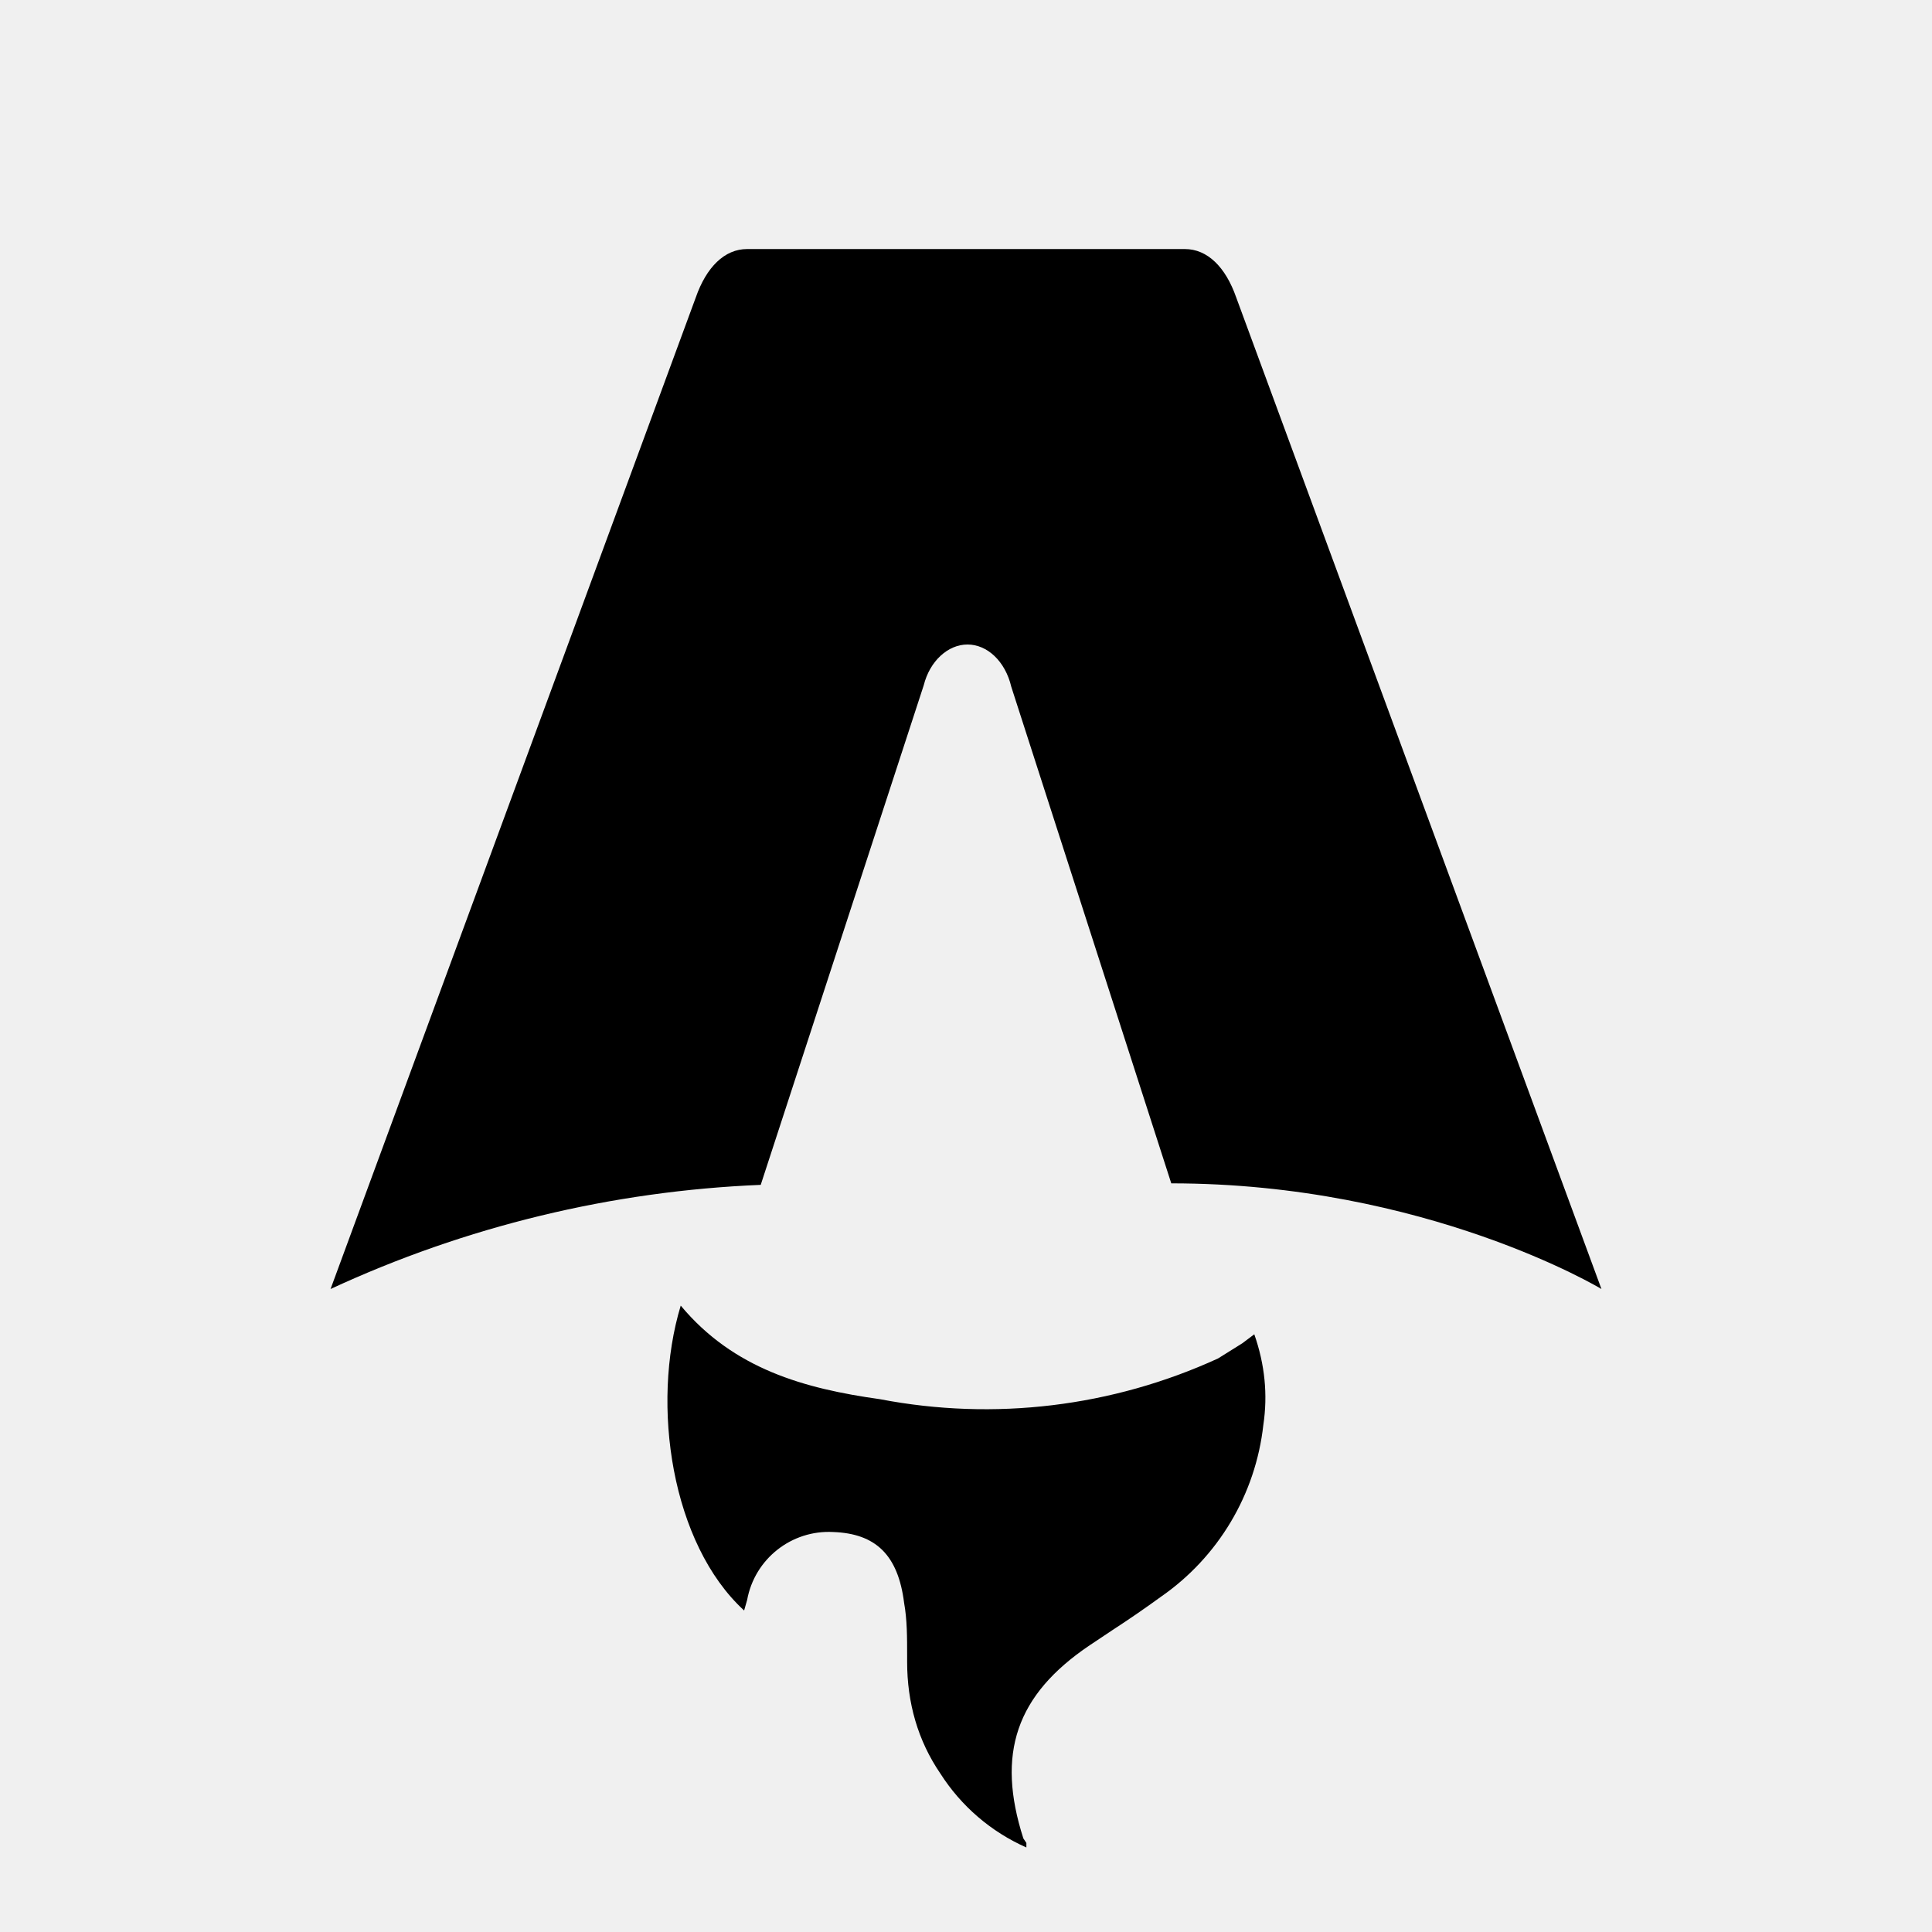
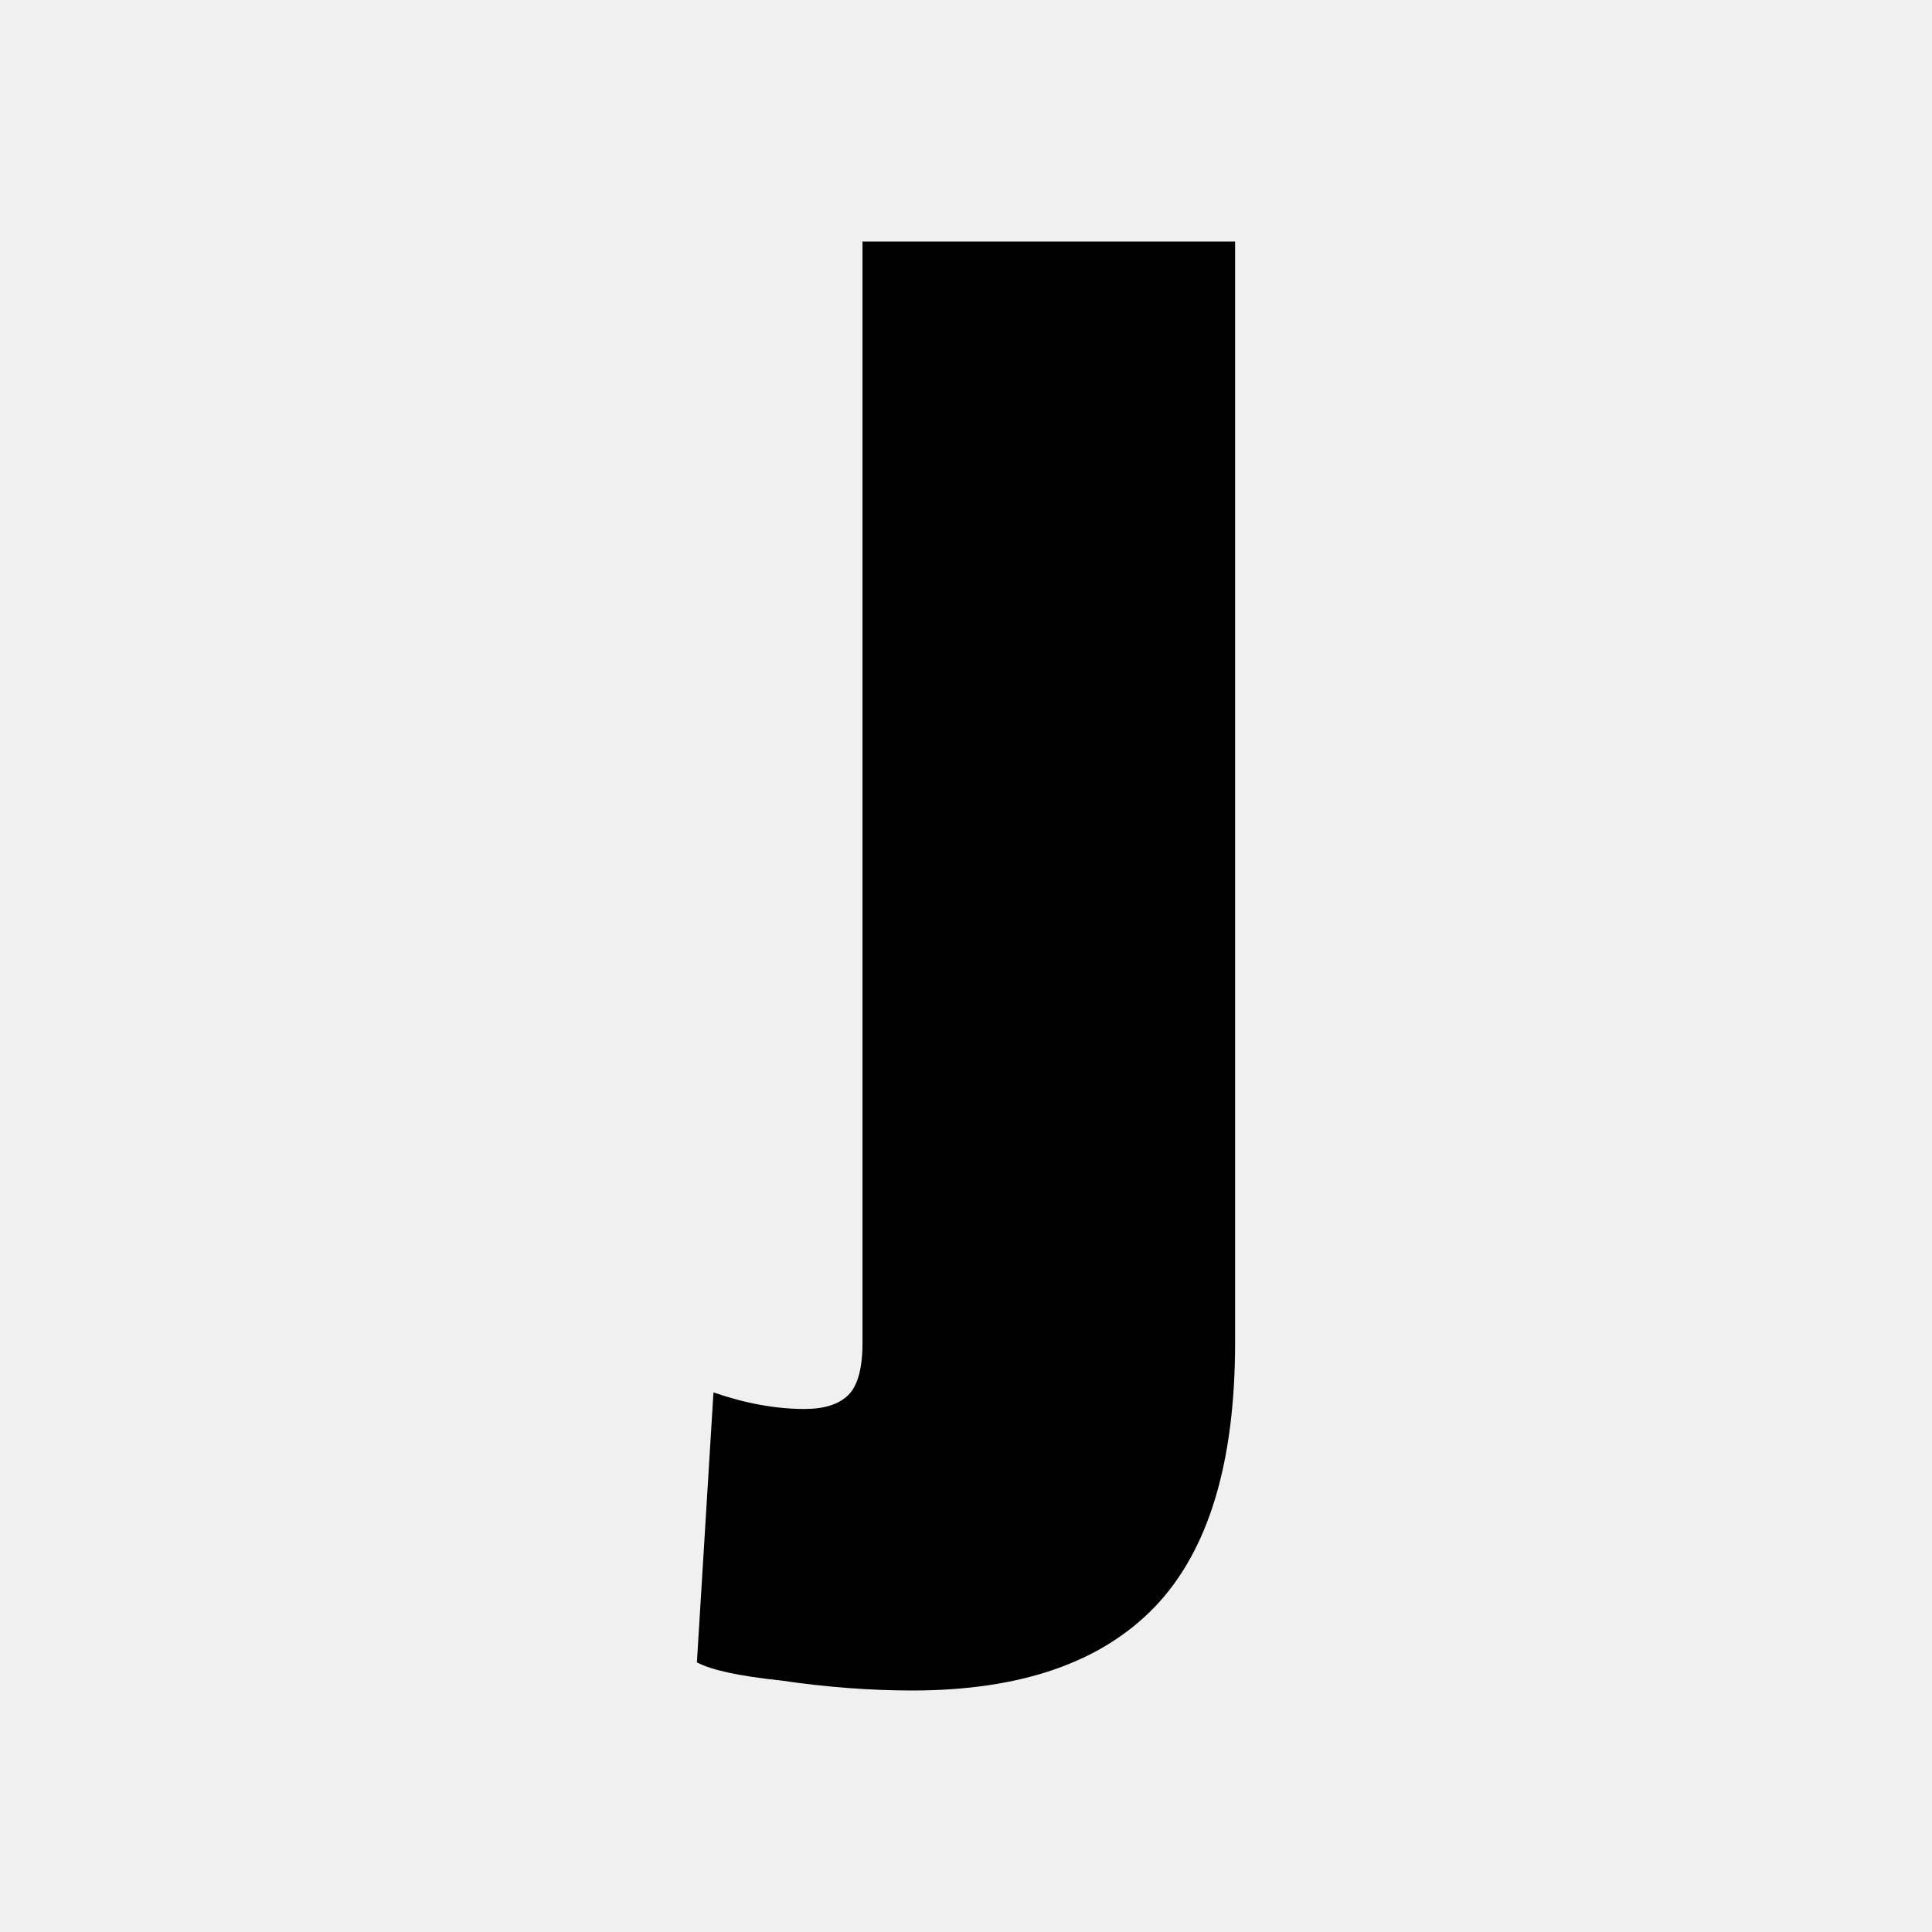
- <svg xmlns="http://www.w3.org/2000/svg" fill="none" viewBox="0 0 128 128">
-   <path d="M50.4 78.5a75.1 75.1 0 0 0-28.5 6.9l24.2-65.7c.7-2 1.9-3.2 3.4-3.2h29c1.5 0 2.7 1.2 3.4 3.2l24.2 65.7s-11.6-7-28.5-7L67 45.5c-.4-1.7-1.6-2.8-2.9-2.8-1.3 0-2.5 1.1-2.9 2.7L50.4 78.5Zm-1.1 28.2Zm-4.2-20.2c-2 6.6-.6 15.8 4.2 20.2a17.5 17.5 0 0 1 .2-.7 5.5 5.5 0 0 1 5.7-4.5c2.8.1 4.3 1.5 4.7 4.7.2 1.1.2 2.3.2 3.5v.4c0 2.7.7 5.2 2.2 7.4a13 13 0 0 0 5.7 4.9v-.3l-.2-.3c-1.8-5.6-.5-9.5 4.4-12.8l1.5-1a73 73 0 0 0 3.2-2.2 16 16 0 0 0 6.8-11.4c.3-2 .1-4-.6-6l-.8.6-1.6 1a37 37 0 0 1-22.4 2.7c-5-.7-9.7-2-13.2-6.2Z" />
+ <svg xmlns="http://www.w3.org/2000/svg" viewBox="0 0 128 128">
+   <path transform="translate(46.1714,16) scale(0.109714,-0.109714) translate(50,-690)" d="M50 690H275V25Q275 -84 226.5 -134.5Q178 -185 80 -185Q42 -185 1 -179Q-37 -175 -50 -168L-40 -5Q-11 -15 15 -15Q33 -15 41.5 -6.5Q50 2 50 25Z" />
  <style>
        path { fill: #000; }
        @media (prefers-color-scheme: dark) {
            path { fill: #FFF; }
        }
    </style>
</svg>
